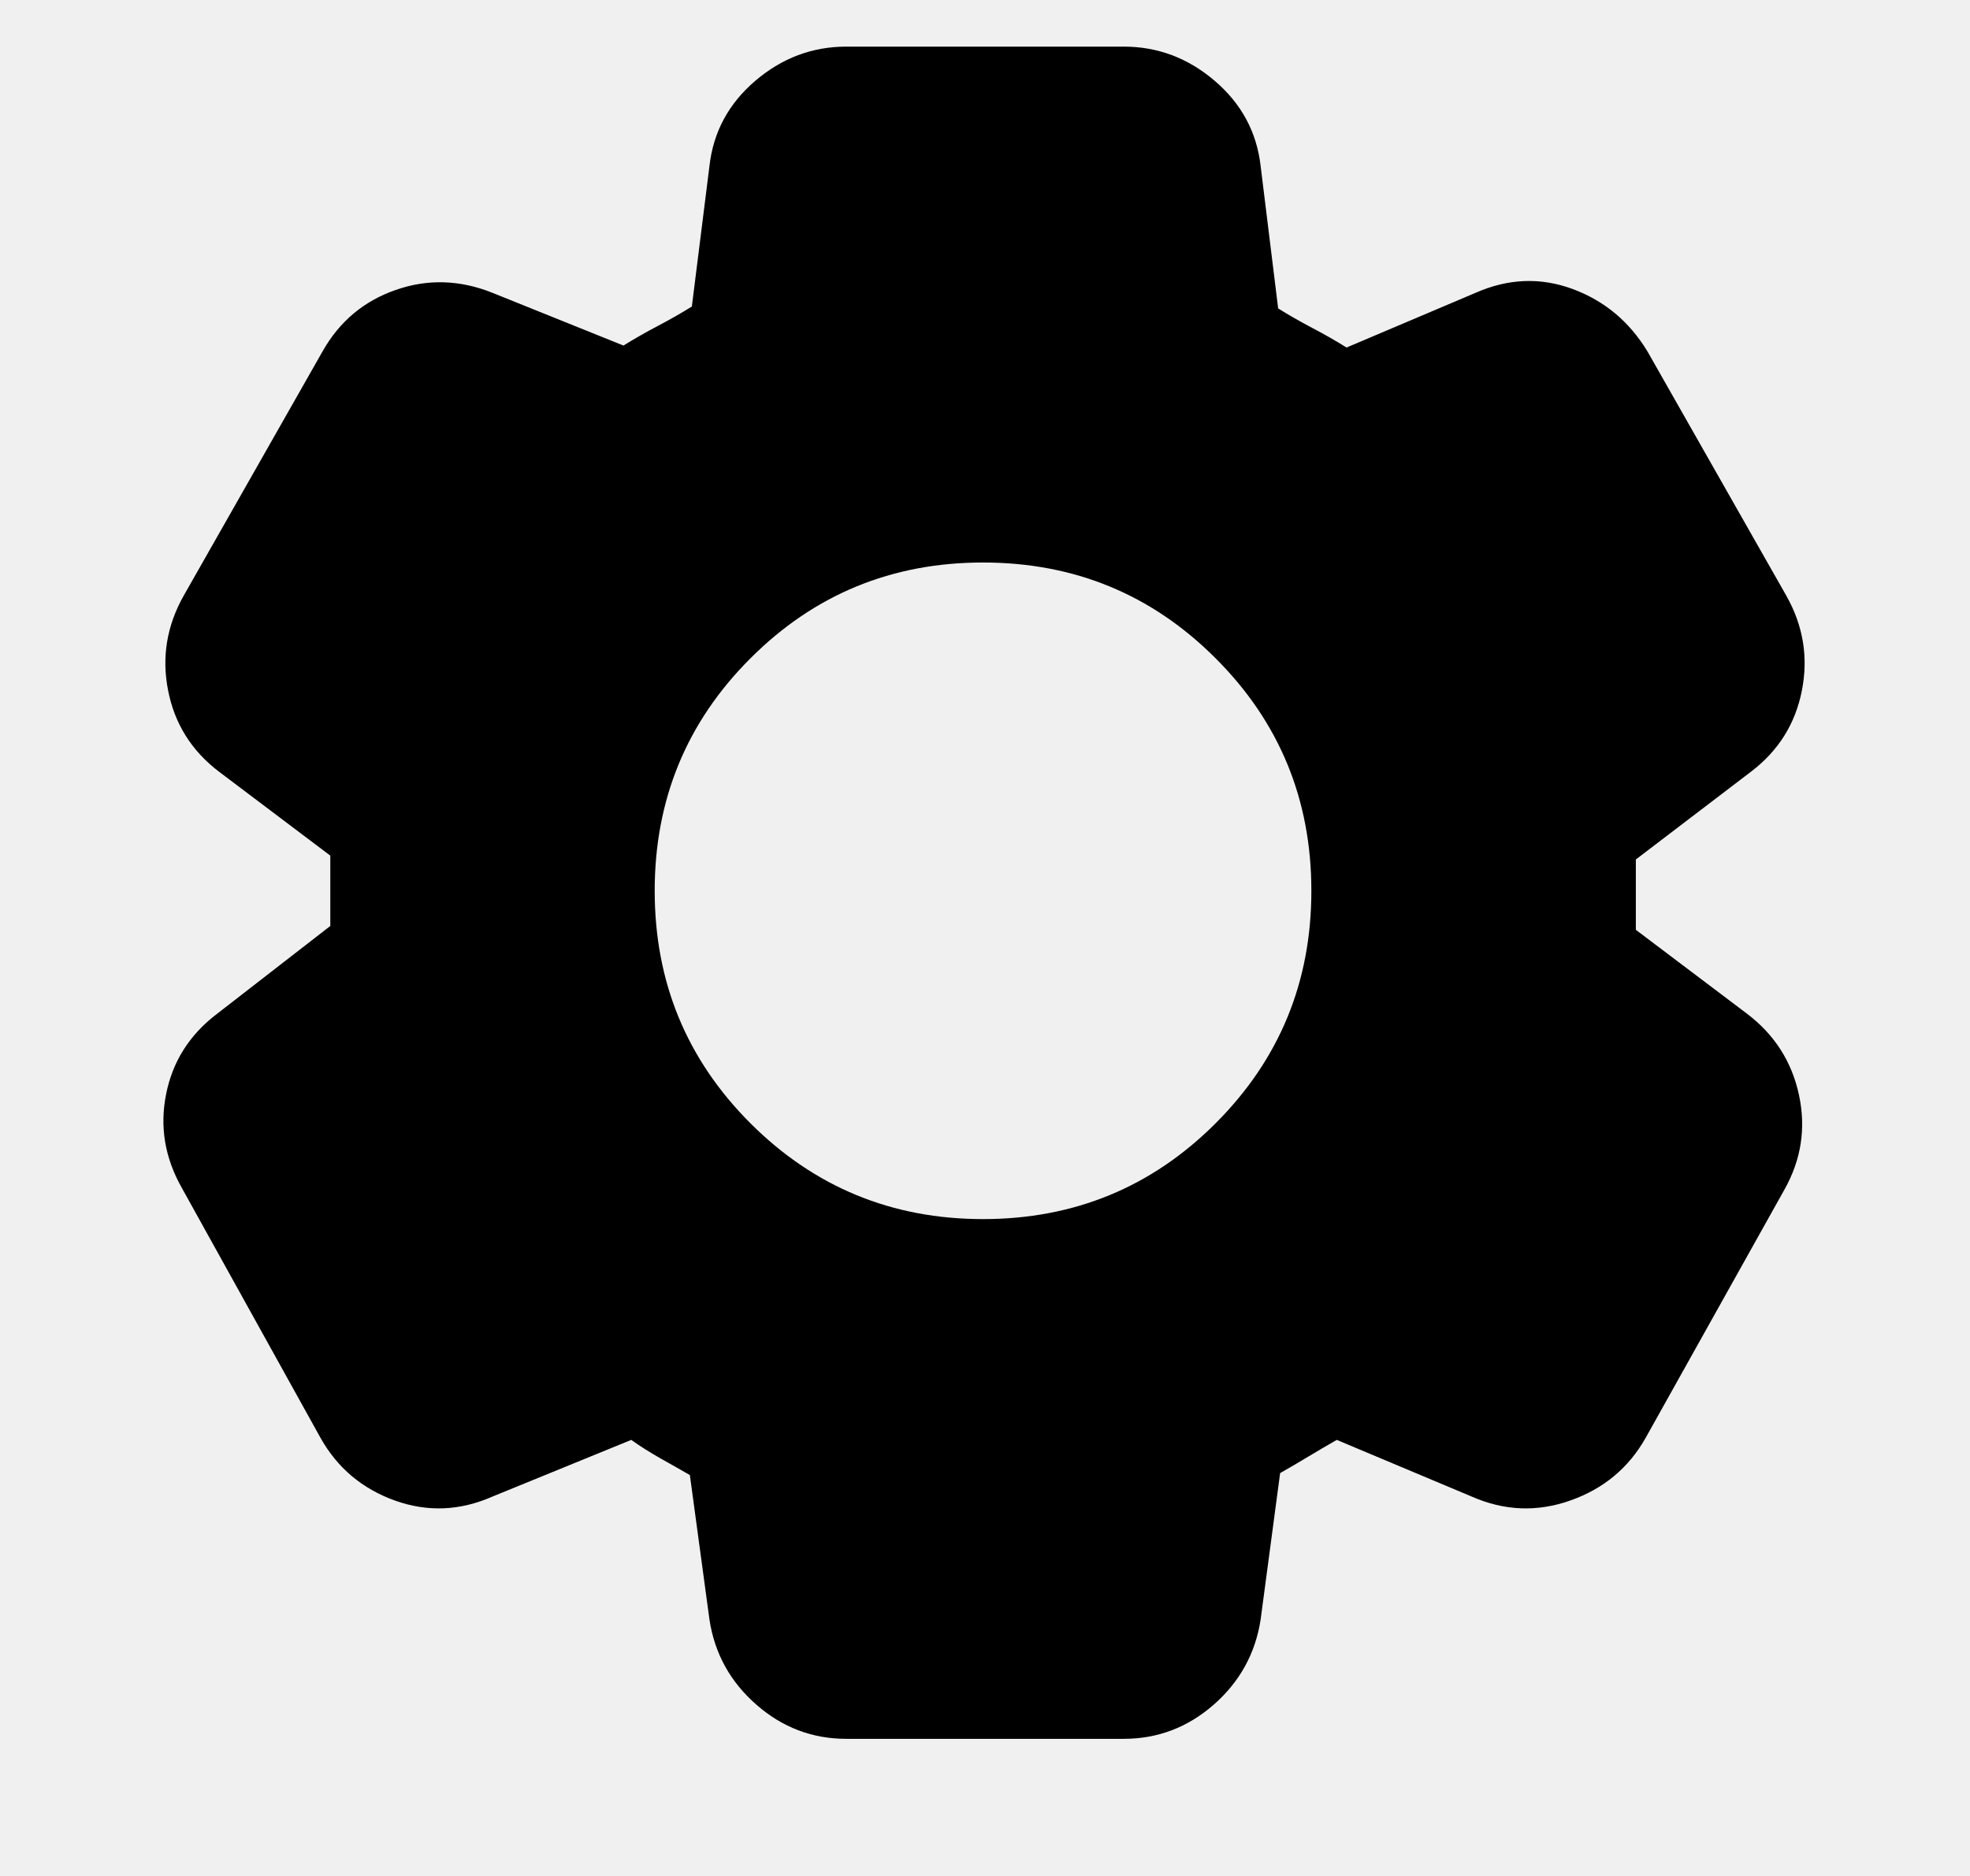
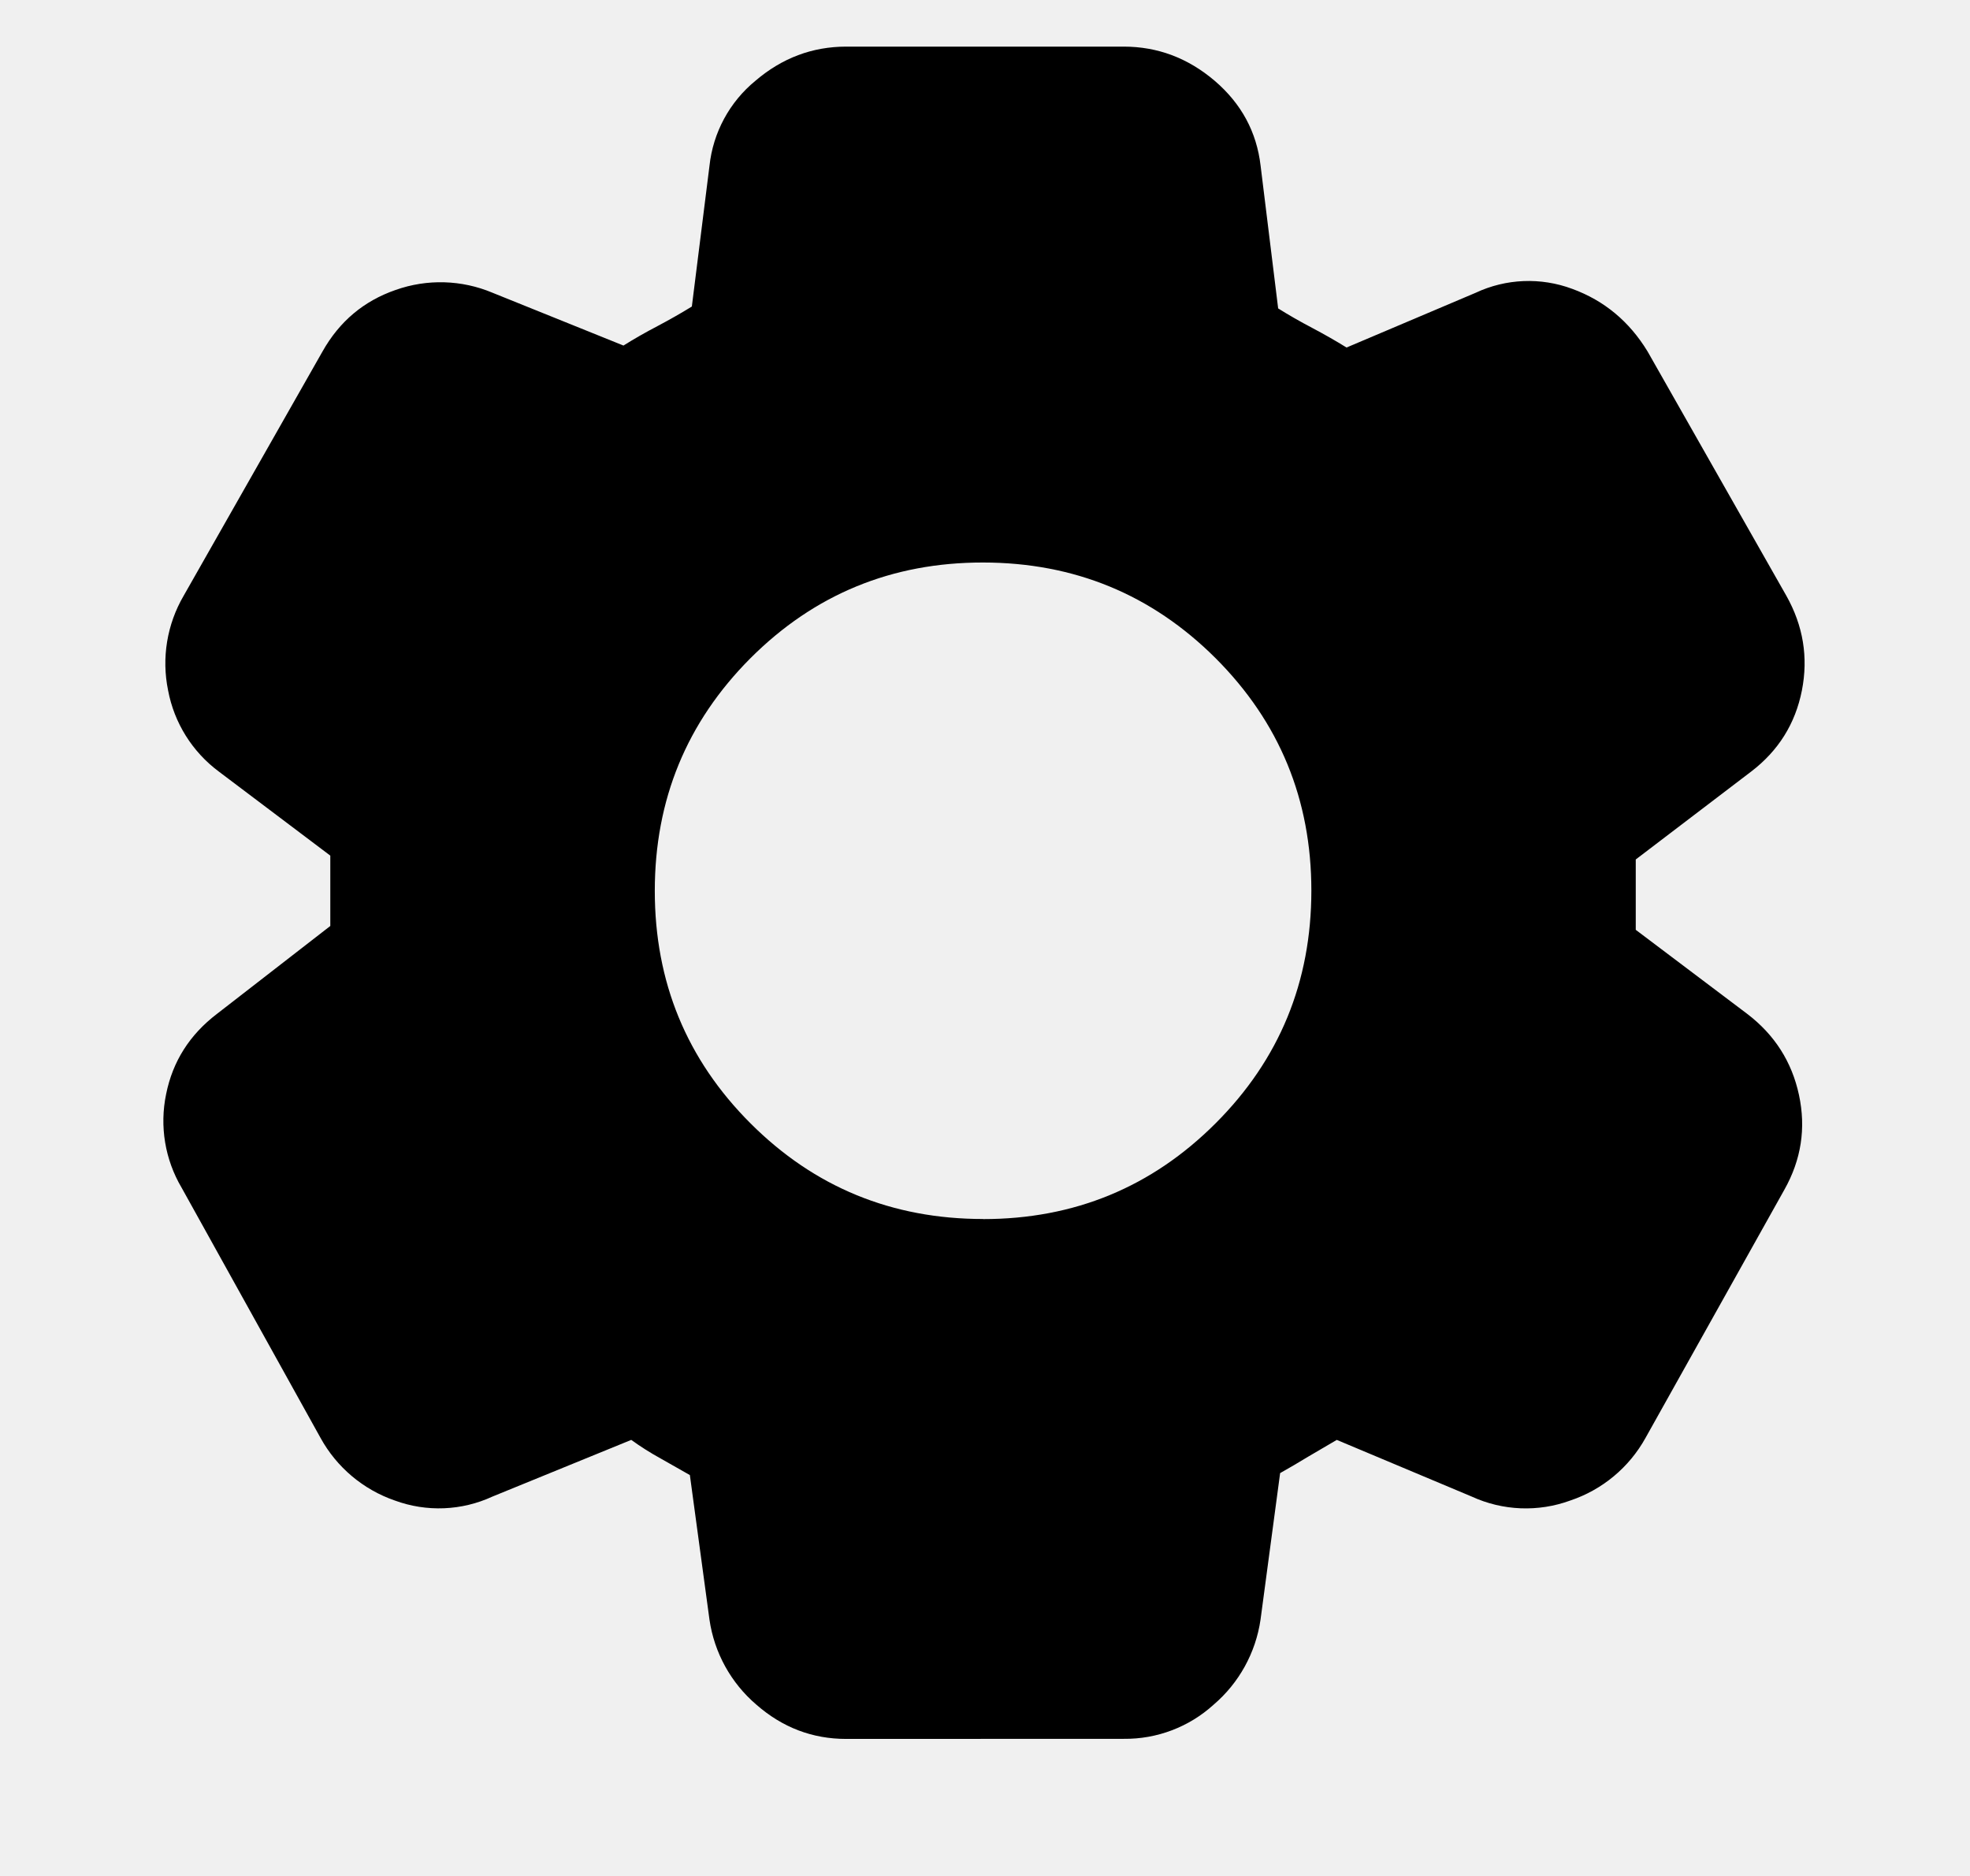
- <svg xmlns="http://www.w3.org/2000/svg" width="21" height="20" viewBox="0 0 21 20" fill="none">
-   <g clip-path="url(#clip0_234_224)">
-     <mask id="mask0_234_224" style="mask-type:alpha" maskUnits="userSpaceOnUse" x="0" y="0" width="24" height="24">
-       <rect x="0.5" width="23.083" height="23.083" fill="currentColor" />
+ <svg xmlns="http://www.w3.org/2000/svg" width="21" height="20" fill="none" viewBox="0 0 21 20">
+   <g clip-path="url(#a)">
+     <mask id="b" width="24" height="24" x="0" y="0" maskUnits="userSpaceOnUse" style="mask-type:alpha">
+       <path fill="currentColor" d="M.5 0h23.083v23.083H.5z" />
    </mask>
-     <g mask="url(#mask0_234_224)">
-       <path d="M9.021 18.538C8.66 18.538 8.34 18.417 8.063 18.174C7.785 17.931 7.618 17.629 7.563 17.268L7.354 15.726C7.257 15.67 7.153 15.611 7.042 15.549C6.931 15.486 6.826 15.42 6.729 15.351L5.25 15.955C4.903 16.108 4.556 16.122 4.208 15.997C3.861 15.872 3.597 15.65 3.417 15.33L1.938 12.664C1.757 12.344 1.701 12.011 1.771 11.664C1.84 11.316 2.021 11.031 2.313 10.809L3.521 9.872V9.122L2.333 8.226C2.042 8.004 1.861 7.716 1.792 7.361C1.722 7.007 1.778 6.67 1.958 6.351L3.438 3.747C3.618 3.427 3.879 3.209 4.219 3.091C4.559 2.972 4.903 2.983 5.25 3.122L6.646 3.684C6.757 3.615 6.879 3.545 7.01 3.476C7.142 3.407 7.264 3.337 7.375 3.268L7.563 1.768C7.604 1.407 7.767 1.104 8.052 0.861C8.337 0.618 8.66 0.497 9.021 0.497H11.979C12.34 0.497 12.663 0.618 12.948 0.861C13.233 1.104 13.396 1.407 13.438 1.768L13.625 3.288C13.736 3.358 13.858 3.427 13.99 3.497C14.122 3.566 14.243 3.636 14.354 3.705L15.729 3.122C16.076 2.969 16.42 2.955 16.761 3.08C17.101 3.205 17.368 3.427 17.562 3.747L19.042 6.351C19.222 6.67 19.278 7.007 19.208 7.361C19.139 7.716 18.958 8.004 18.667 8.226L17.438 9.163V9.913L18.625 10.809C18.917 11.031 19.101 11.32 19.177 11.674C19.253 12.028 19.201 12.365 19.021 12.684L17.542 15.33C17.361 15.65 17.094 15.872 16.74 15.997C16.386 16.122 16.035 16.108 15.688 15.955L14.25 15.351C14.153 15.406 14.052 15.466 13.948 15.528C13.844 15.591 13.743 15.65 13.646 15.705L13.438 17.268C13.382 17.629 13.215 17.931 12.938 18.174C12.66 18.417 12.34 18.538 11.979 18.538H9.021ZM10.479 12.997C11.451 12.997 12.278 12.656 12.958 11.976C13.639 11.295 13.979 10.469 13.979 9.497C13.979 8.525 13.639 7.698 12.958 7.018C12.278 6.337 11.451 5.997 10.479 5.997C9.507 5.997 8.681 6.337 8 7.018C7.319 7.698 6.979 8.525 6.979 9.497C6.979 10.469 7.319 11.295 8 11.976C8.681 12.656 9.507 12.997 10.479 12.997Z" fill="currentColor" />
+     <g mask="url(#b)">
+       <path fill="currentColor" d="M9.02 18.539q-.54 0-.957-.365a1.47 1.47 0 0 1-.5-.906l-.209-1.542-.312-.177a3 3 0 0 1-.313-.198l-1.479.604a1.36 1.36 0 0 1-1.042.042 1.44 1.44 0 0 1-.791-.667l-1.48-2.666a1.4 1.4 0 0 1-.166-1q.105-.522.542-.855l1.208-.937v-.75l-1.188-.896a1.4 1.4 0 0 1-.541-.865 1.43 1.43 0 0 1 .166-1.01l1.48-2.604q.27-.48.78-.656a1.43 1.43 0 0 1 1.032.03l1.396.563q.167-.105.364-.208.198-.105.365-.208l.188-1.5a1.36 1.36 0 0 1 .49-.907q.426-.364.968-.364h2.958q.541 0 .969.364.427.365.49.907l.187 1.52q.167.105.365.209.198.105.364.208l1.375-.583a1.33 1.33 0 0 1 1.032-.042q.51.187.802.667l1.479 2.604q.27.48.166 1.01-.105.532-.541.865l-1.23.937v.75l1.188.896q.438.334.552.865t-.156 1.01l-1.48 2.646a1.44 1.44 0 0 1-.801.667 1.38 1.38 0 0 1-1.052-.042l-1.438-.604-.302.177q-.156.095-.302.177l-.209 1.563a1.47 1.47 0 0 1-.5.906 1.4 1.4 0 0 1-.958.364zm1.46-5.542q1.457 0 2.478-1.021 1.02-1.02 1.021-2.48 0-1.457-1.02-2.478-1.022-1.02-2.48-1.021T8 7.017Q6.98 8.04 6.98 9.498T8 11.976q1.02 1.02 2.48 1.02" />
    </g>
  </g>
  <defs>
-     <clipPath id="clip0_234_224">
-       <rect width="20" height="20" fill="white" transform="translate(0.5)" />
+     <clipPath id="a">
+       <path fill="#fff" d="M.5 0h20v20H.5z" />
    </clipPath>
  </defs>
</svg>
